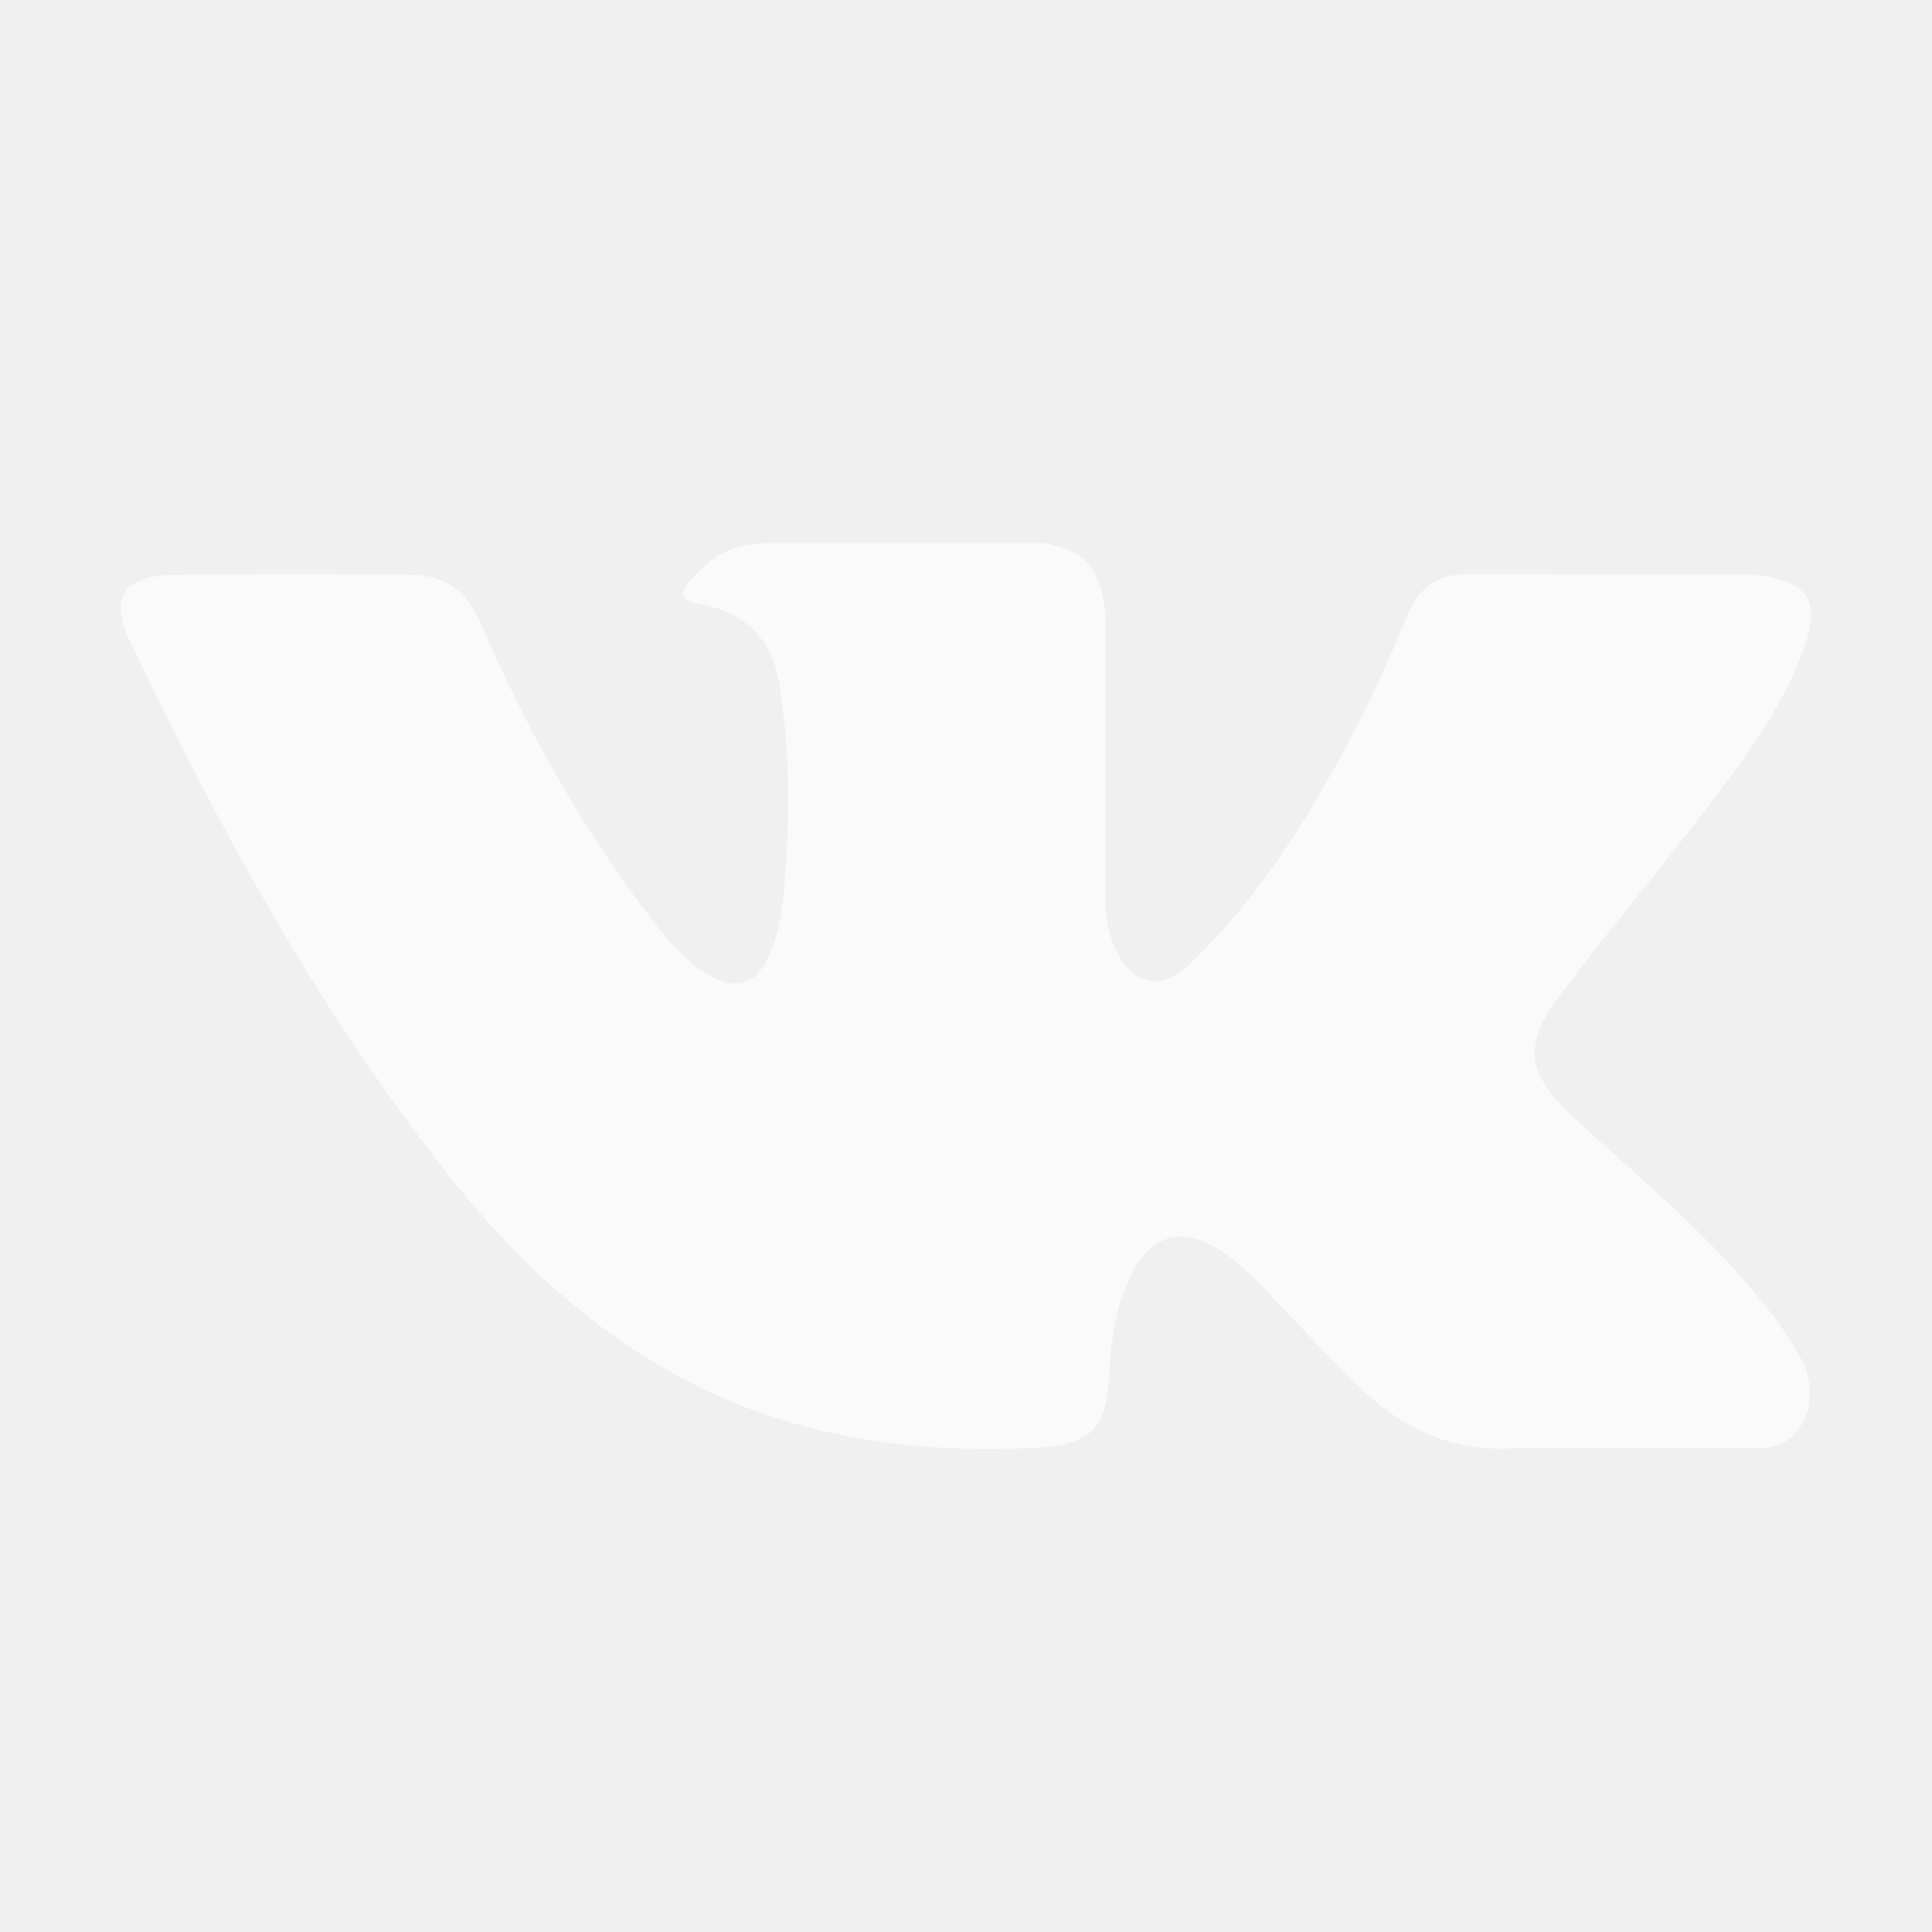
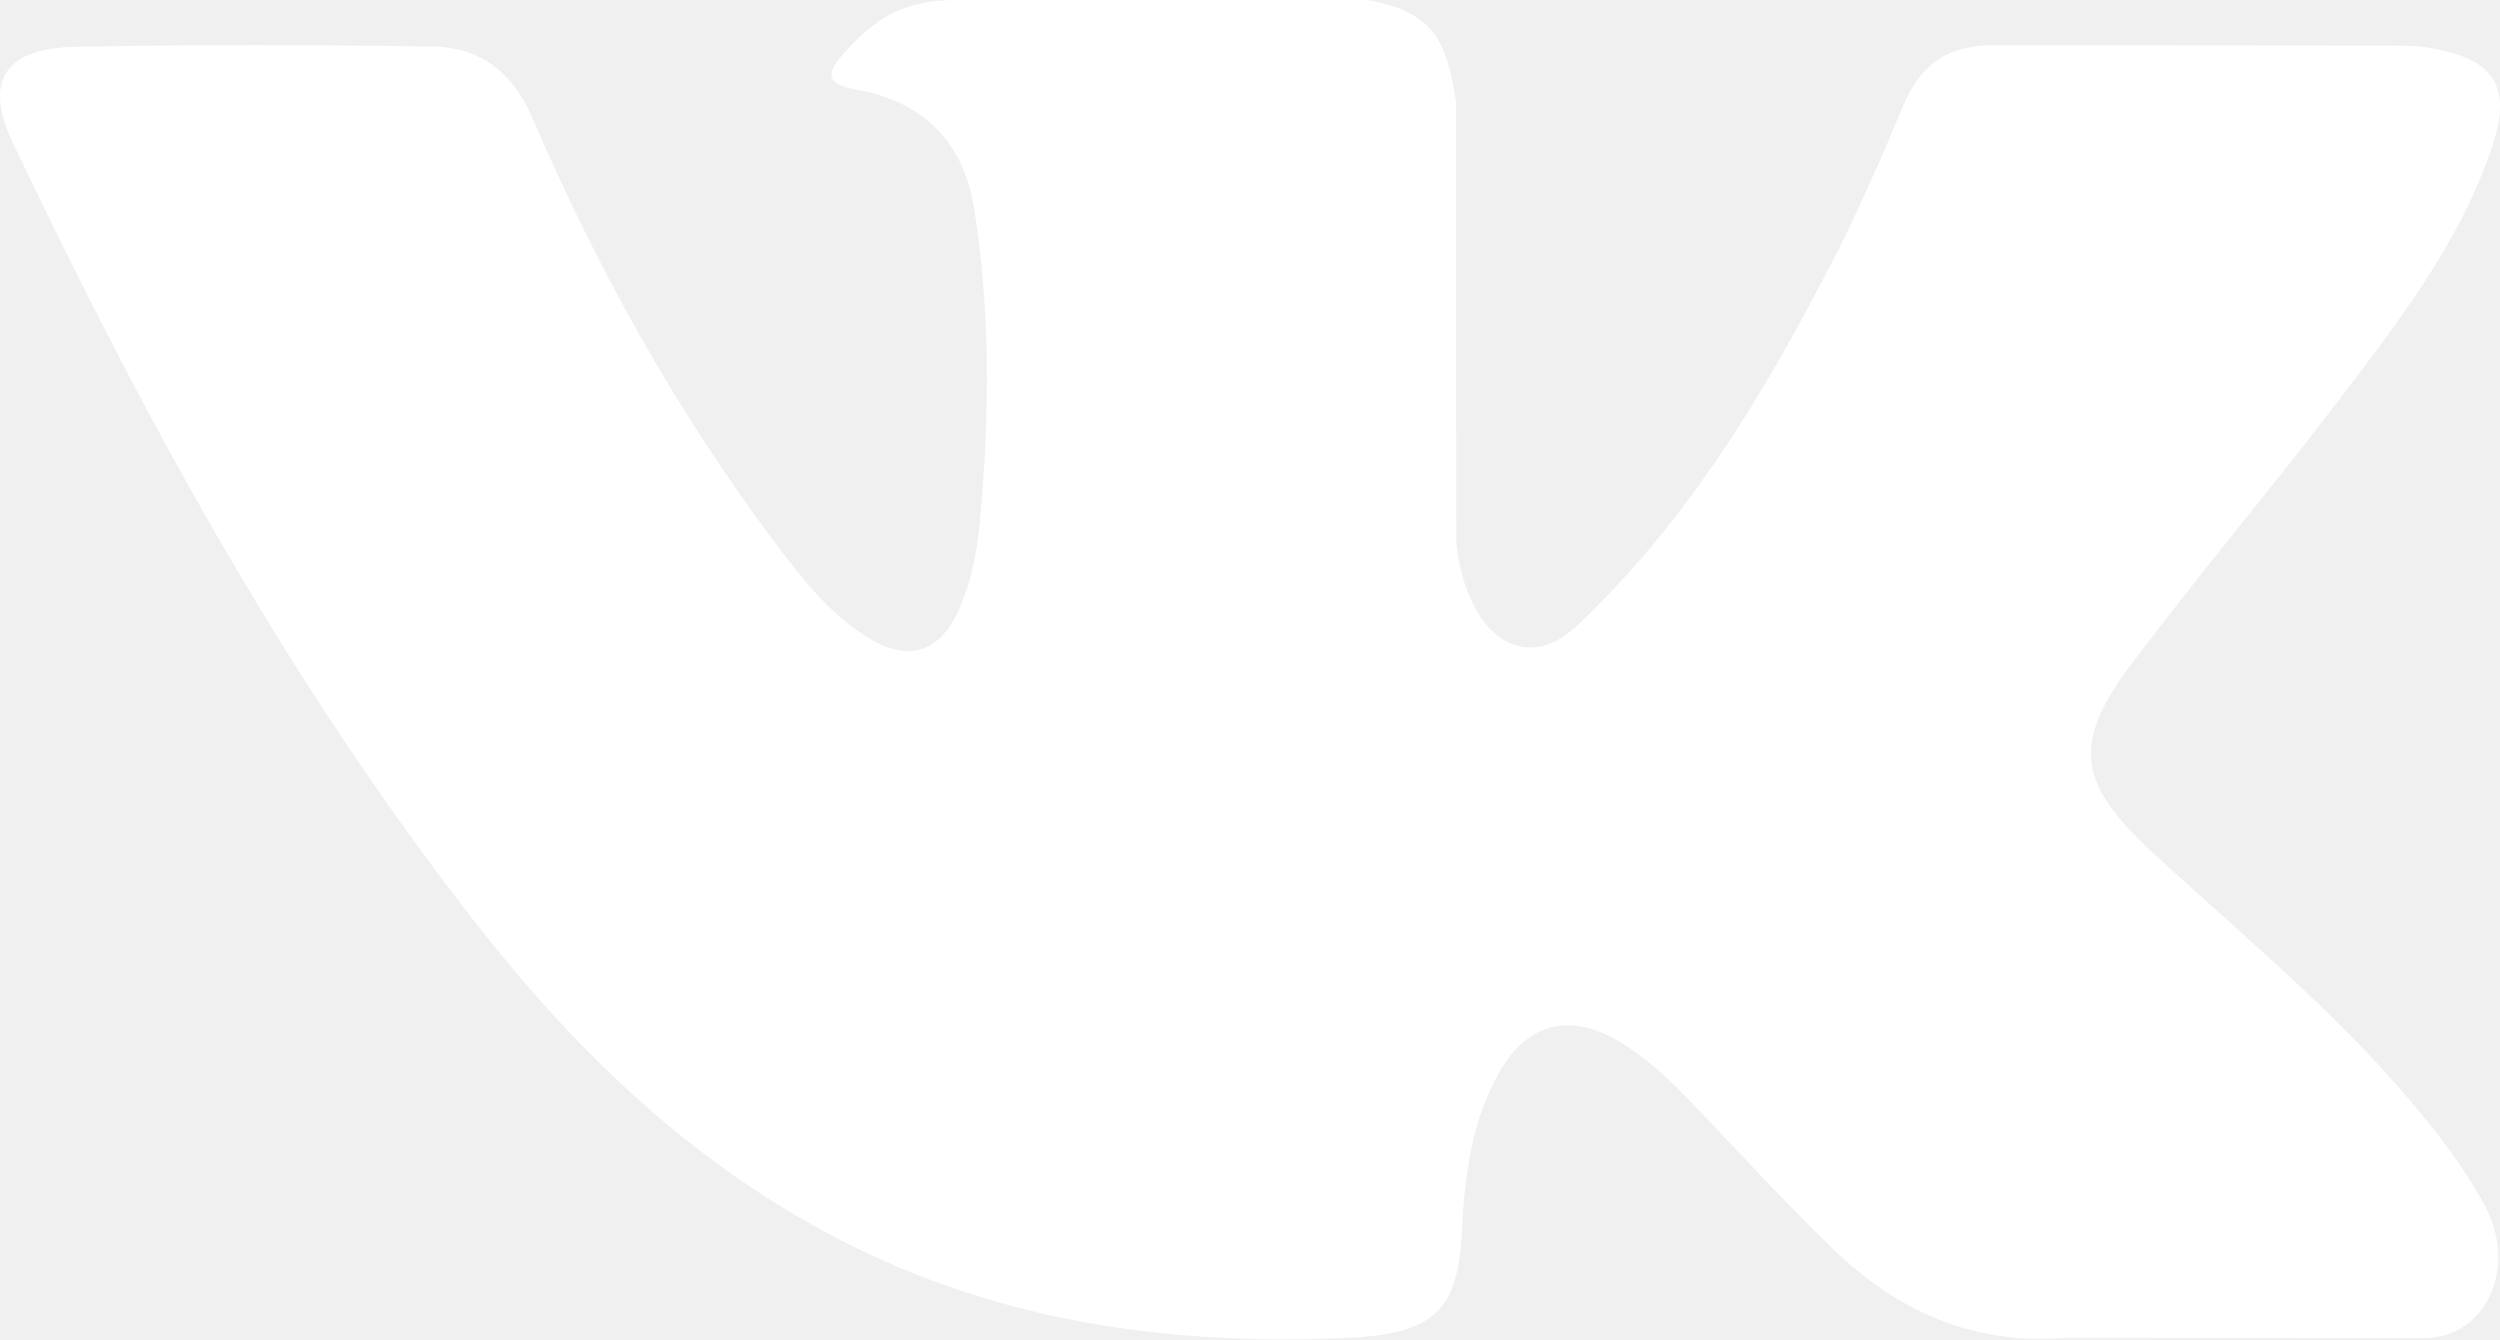
- <svg xmlns="http://www.w3.org/2000/svg" width="32" height="32" viewBox="0 0 32 32" fill="none">
-   <g opacity="0.64">
-     <path fill-rule="evenodd" clip-rule="evenodd" d="M26.098 18.538C27.027 19.396 28.007 20.204 28.84 21.149C29.208 21.569 29.556 22.002 29.823 22.489C30.201 23.182 29.859 23.945 29.202 23.986L25.123 23.984C24.071 24.067 23.232 23.666 22.526 22.985C21.962 22.44 21.439 21.861 20.895 21.298C20.673 21.068 20.44 20.851 20.161 20.68C19.605 20.338 19.121 20.443 18.803 20.992C18.479 21.552 18.405 22.171 18.373 22.794C18.33 23.703 18.04 23.942 17.075 23.984C15.013 24.076 13.056 23.781 11.238 22.796C9.635 21.928 8.392 20.703 7.31 19.315C5.204 16.614 3.591 13.645 2.141 10.593C1.815 9.906 2.054 9.537 2.855 9.524C4.186 9.499 5.516 9.501 6.849 9.522C7.39 9.529 7.748 9.823 7.956 10.307C8.676 11.982 9.557 13.577 10.663 15.055C10.958 15.448 11.258 15.842 11.685 16.119C12.159 16.425 12.519 16.324 12.741 15.825C12.882 15.508 12.944 15.168 12.976 14.829C13.082 13.664 13.095 12.5 12.911 11.339C12.797 10.614 12.366 10.145 11.602 10.007C11.212 9.938 11.27 9.8 11.459 9.589C11.787 9.226 12.095 9 12.71 9H17.32C18.045 9.136 18.206 9.444 18.306 10.136L18.31 14.983C18.302 15.251 18.451 16.045 18.96 16.222C19.368 16.348 19.636 16.04 19.881 15.795C20.985 14.686 21.773 13.375 22.476 12.018C22.789 11.421 23.057 10.802 23.317 10.183C23.51 9.723 23.813 9.497 24.36 9.507L28.796 9.511C28.928 9.511 29.061 9.513 29.189 9.533C29.936 9.654 30.141 9.958 29.91 10.649C29.546 11.734 28.838 12.637 28.146 13.545C27.406 14.514 26.615 15.45 25.881 16.425C25.207 17.316 25.261 17.764 26.098 18.538Z" fill="white" />
-   </g>
+ <svg xmlns="http://www.w3.org/2000/svg" width="28" height="15" viewBox="0 0 28 15" fill="none">
+   <path fill-rule="evenodd" clip-rule="evenodd" d="M24.098 9.538C25.027 10.396 26.007 11.204 26.84 12.149C27.208 12.569 27.556 13.002 27.823 13.489C28.201 14.182 27.859 14.944 27.202 14.986L23.123 14.984C22.071 15.067 21.232 14.666 20.526 13.985C19.962 13.44 19.439 12.861 18.895 12.298C18.673 12.068 18.44 11.851 18.161 11.68C17.605 11.338 17.121 11.443 16.803 11.992C16.479 12.552 16.405 13.171 16.373 13.794C16.33 14.703 16.04 14.942 15.075 14.984C13.013 15.076 11.056 14.781 9.238 13.796C7.635 12.928 6.392 11.703 5.31 10.315C3.204 7.614 1.591 4.645 0.141 1.593C-0.185 0.906 0.054 0.537 0.855 0.524C2.186 0.499 3.516 0.501 4.849 0.522C5.39 0.529 5.748 0.823 5.956 1.307C6.676 2.982 7.557 4.577 8.663 6.055C8.958 6.448 9.258 6.842 9.685 7.119C10.159 7.425 10.519 7.324 10.741 6.825C10.882 6.509 10.944 6.168 10.976 5.829C11.082 4.664 11.095 3.5 10.911 2.339C10.797 1.614 10.366 1.145 9.602 1.007C9.212 0.938 9.27 0.8 9.459 0.589C9.786 0.226 10.095 0 10.71 0H15.32C16.045 0.136 16.206 0.444 16.306 1.136L16.31 5.983C16.302 6.251 16.451 7.045 16.96 7.222C17.368 7.348 17.636 7.039 17.881 6.795C18.985 5.686 19.773 4.375 20.476 3.018C20.789 2.421 21.057 1.802 21.317 1.183C21.51 0.723 21.813 0.497 22.36 0.507L26.796 0.511C26.928 0.511 27.061 0.513 27.189 0.533C27.936 0.654 28.141 0.958 27.91 1.649C27.546 2.734 26.838 3.637 26.146 4.545C25.406 5.514 24.615 6.45 23.881 7.425C23.207 8.316 23.261 8.764 24.098 9.538Z" fill="white" />
</svg>
